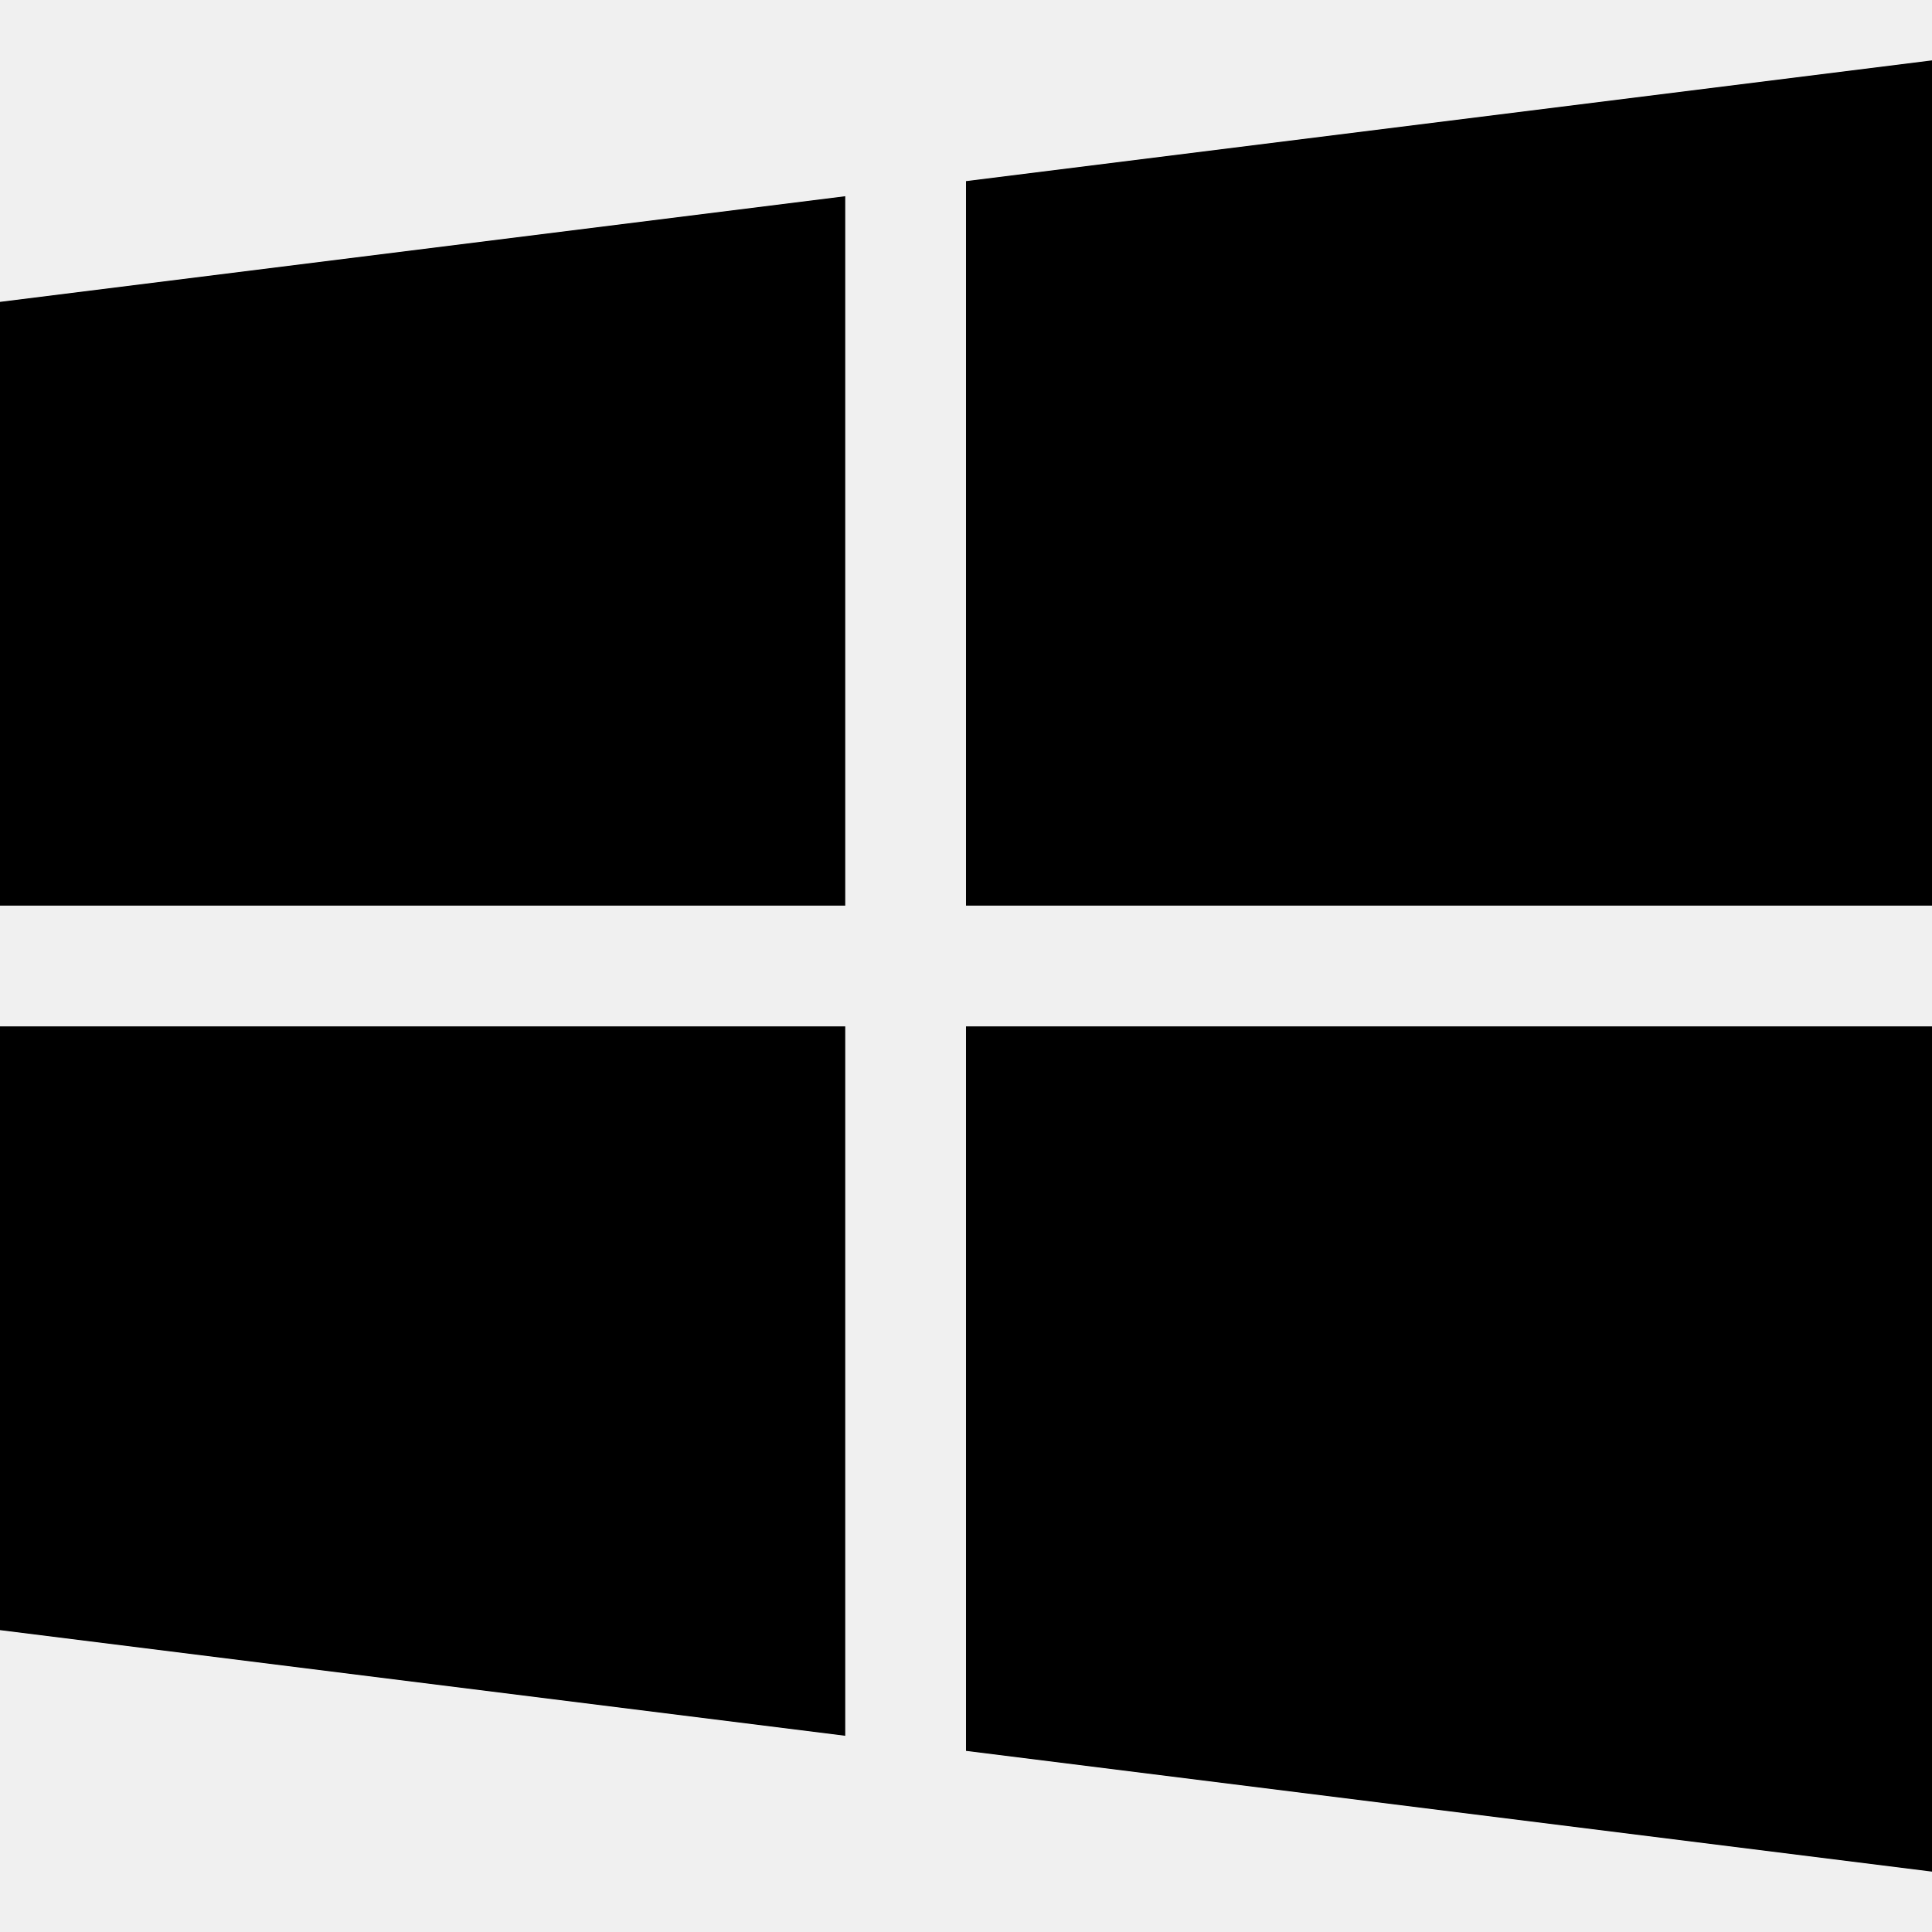
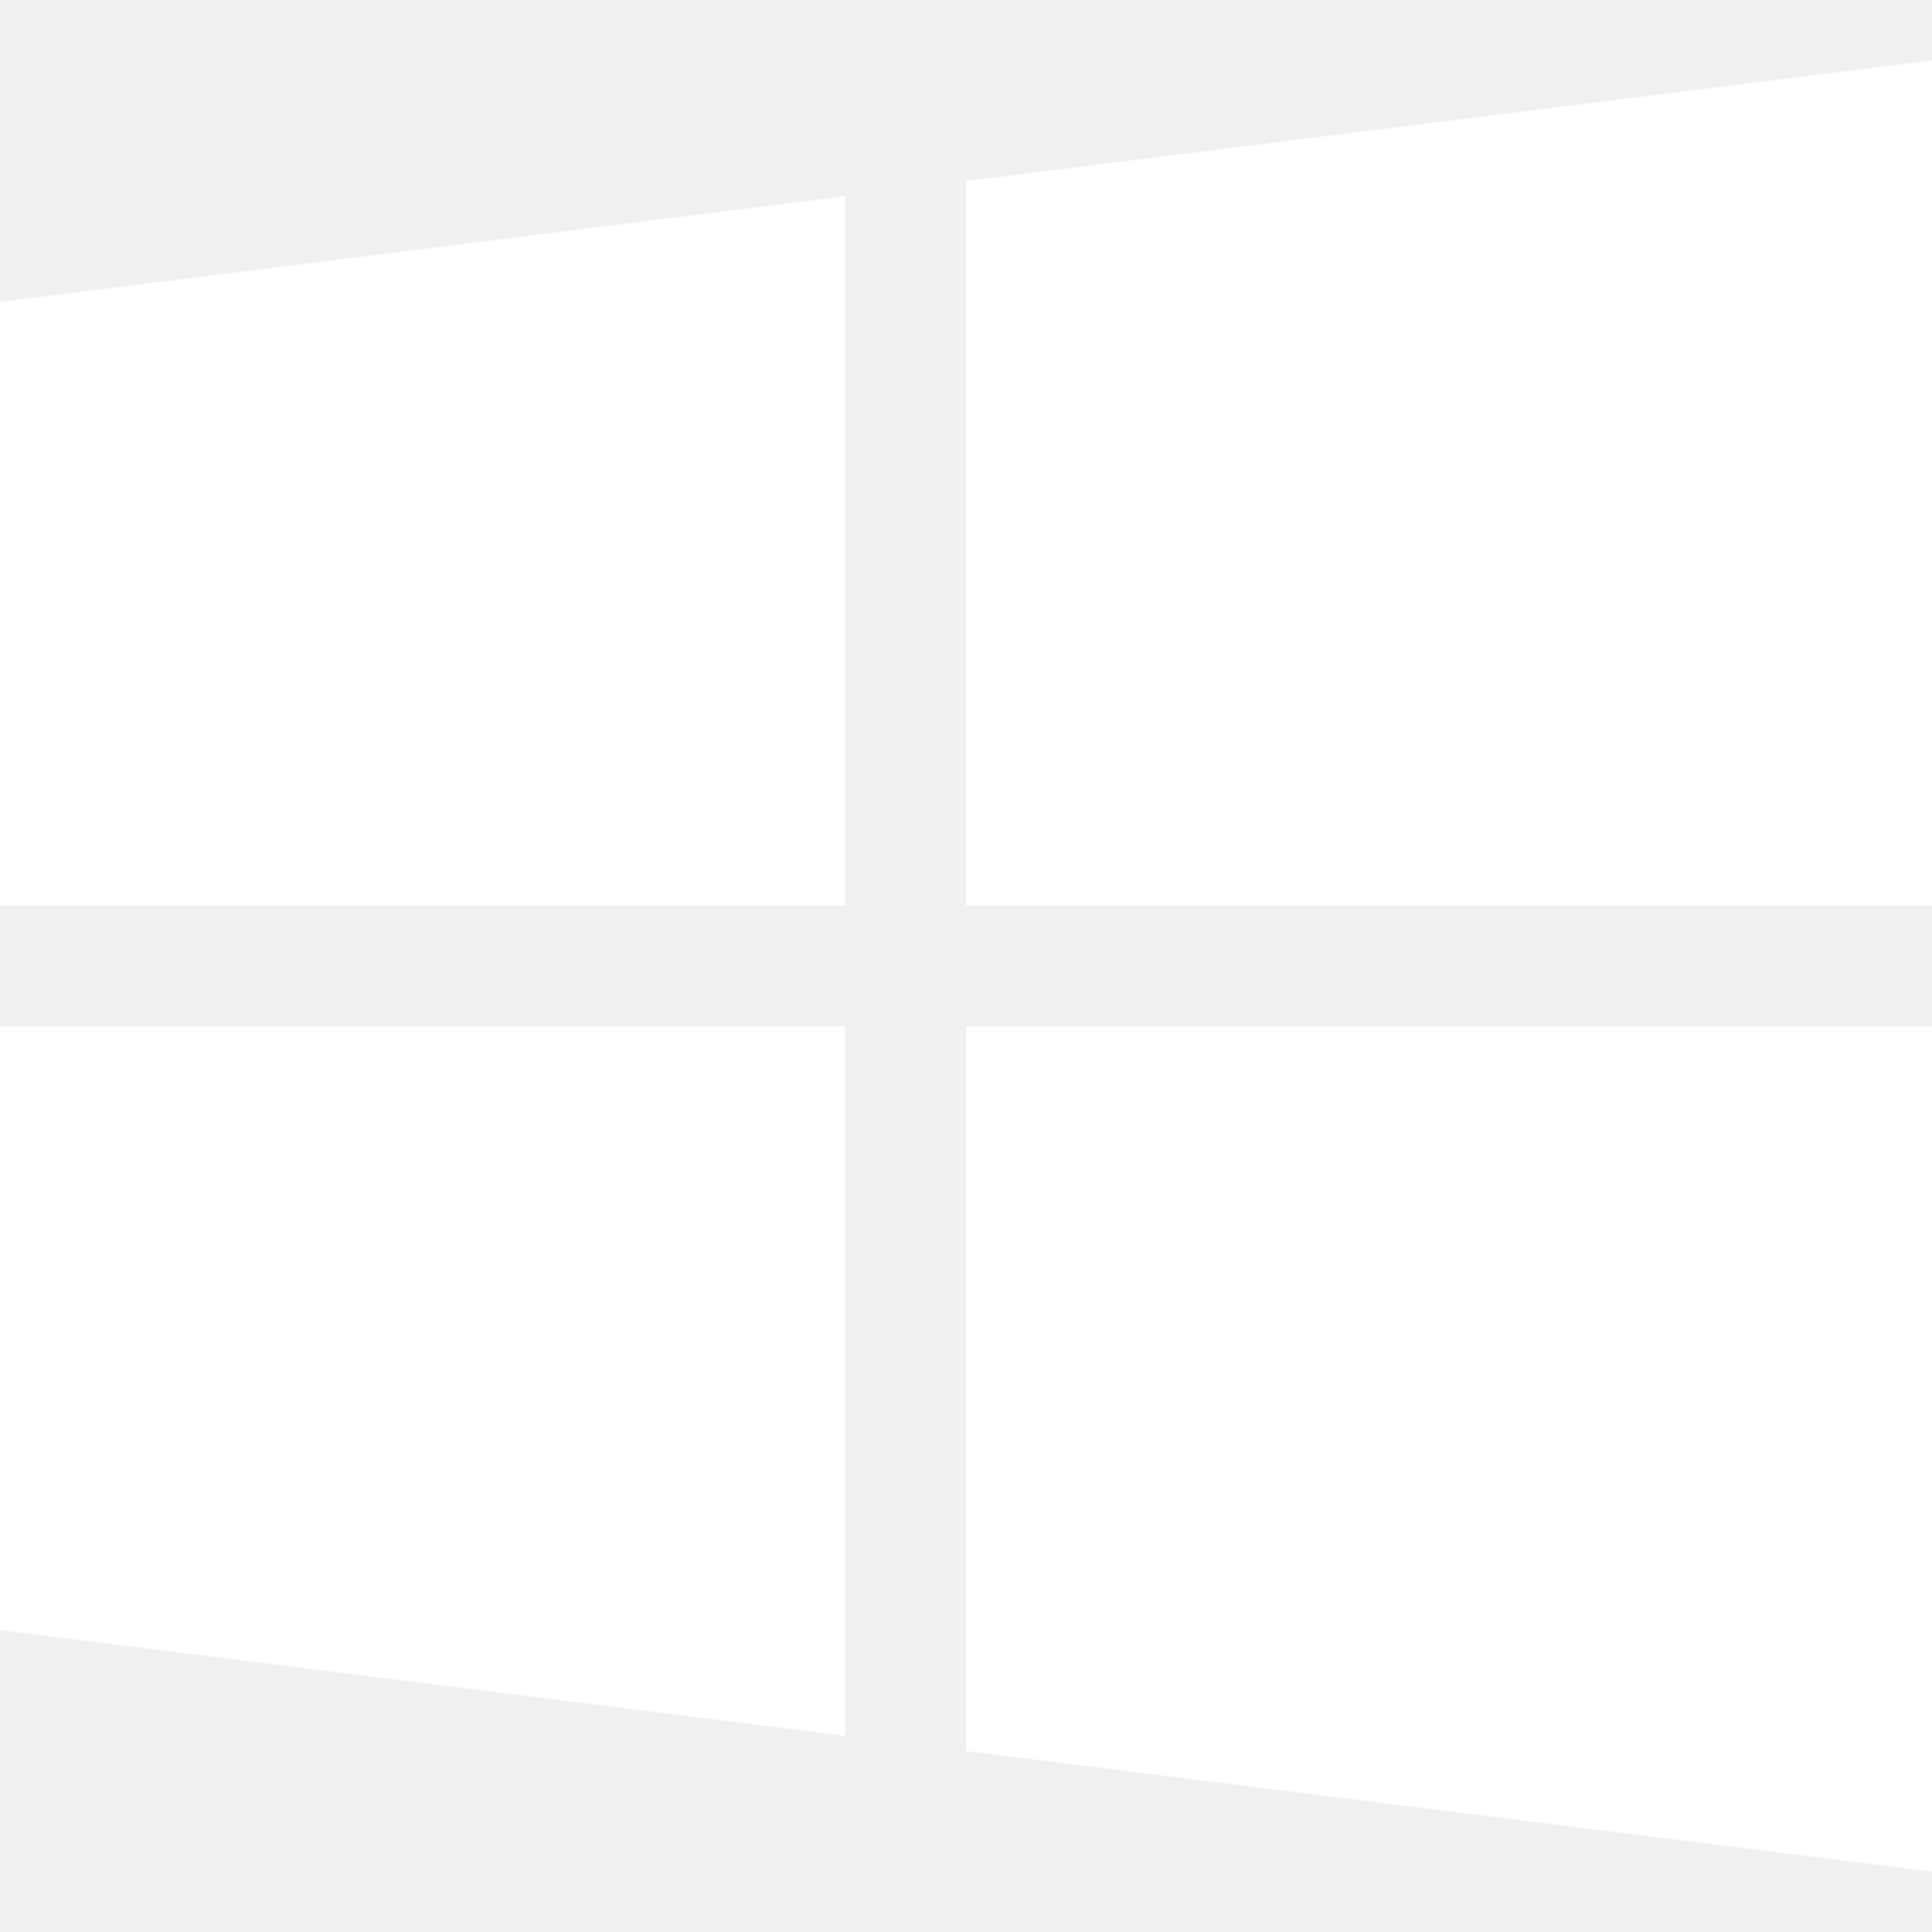
- <svg xmlns="http://www.w3.org/2000/svg" version="1.1" id="Capa_1" x="0px" y="0px" viewBox="0 0 512 512" style="enable-background:new 0 0 512 512;" xml:space="preserve">
-   <g>
-     <g>
-       <polygon points="0,80 0,240 224,240 224,52   " />
-     </g>
-   </g>
-   <g>
-     <g>
-       <polygon points="256,48 256,240 512,240 512,16   " />
-     </g>
-   </g>
-   <g>
-     <g>
-       <polygon points="256,272 256,464 512,496 512,272   " />
-     </g>
-   </g>
-   <g>
-     <g>
-       <polygon points="0,272 0,432 224,460 224,272   " />
-     </g>
-   </g>
-   <g>
- </g>
-   <g>
- </g>
-   <g>
- </g>
-   <g>
- </g>
-   <g>
- </g>
-   <g>
- </g>
-   <g>
- </g>
-   <g>
- </g>
-   <g>
- </g>
-   <g>
- </g>
-   <g>
- </g>
-   <g>
- </g>
-   <g>
- </g>
-   <g>
- </g>
-   <g>
- </g>
+ <svg xmlns="http://www.w3.org/2000/svg" width="30" height="30" viewBox="0 0 30 30" fill="none">
+   <path d="M0 4.688V14.062H13.125V3.047L0 4.688Z" fill="white" />
+   <path d="M15 2.812V14.062H30V0.938L15 2.812Z" fill="white" />
+   <path d="M15 15.938V27.188L30 29.062V15.938H15Z" fill="white" />
+   <path d="M0 15.938V25.312L13.125 26.953V15.938H0Z" fill="white" />
</svg>
